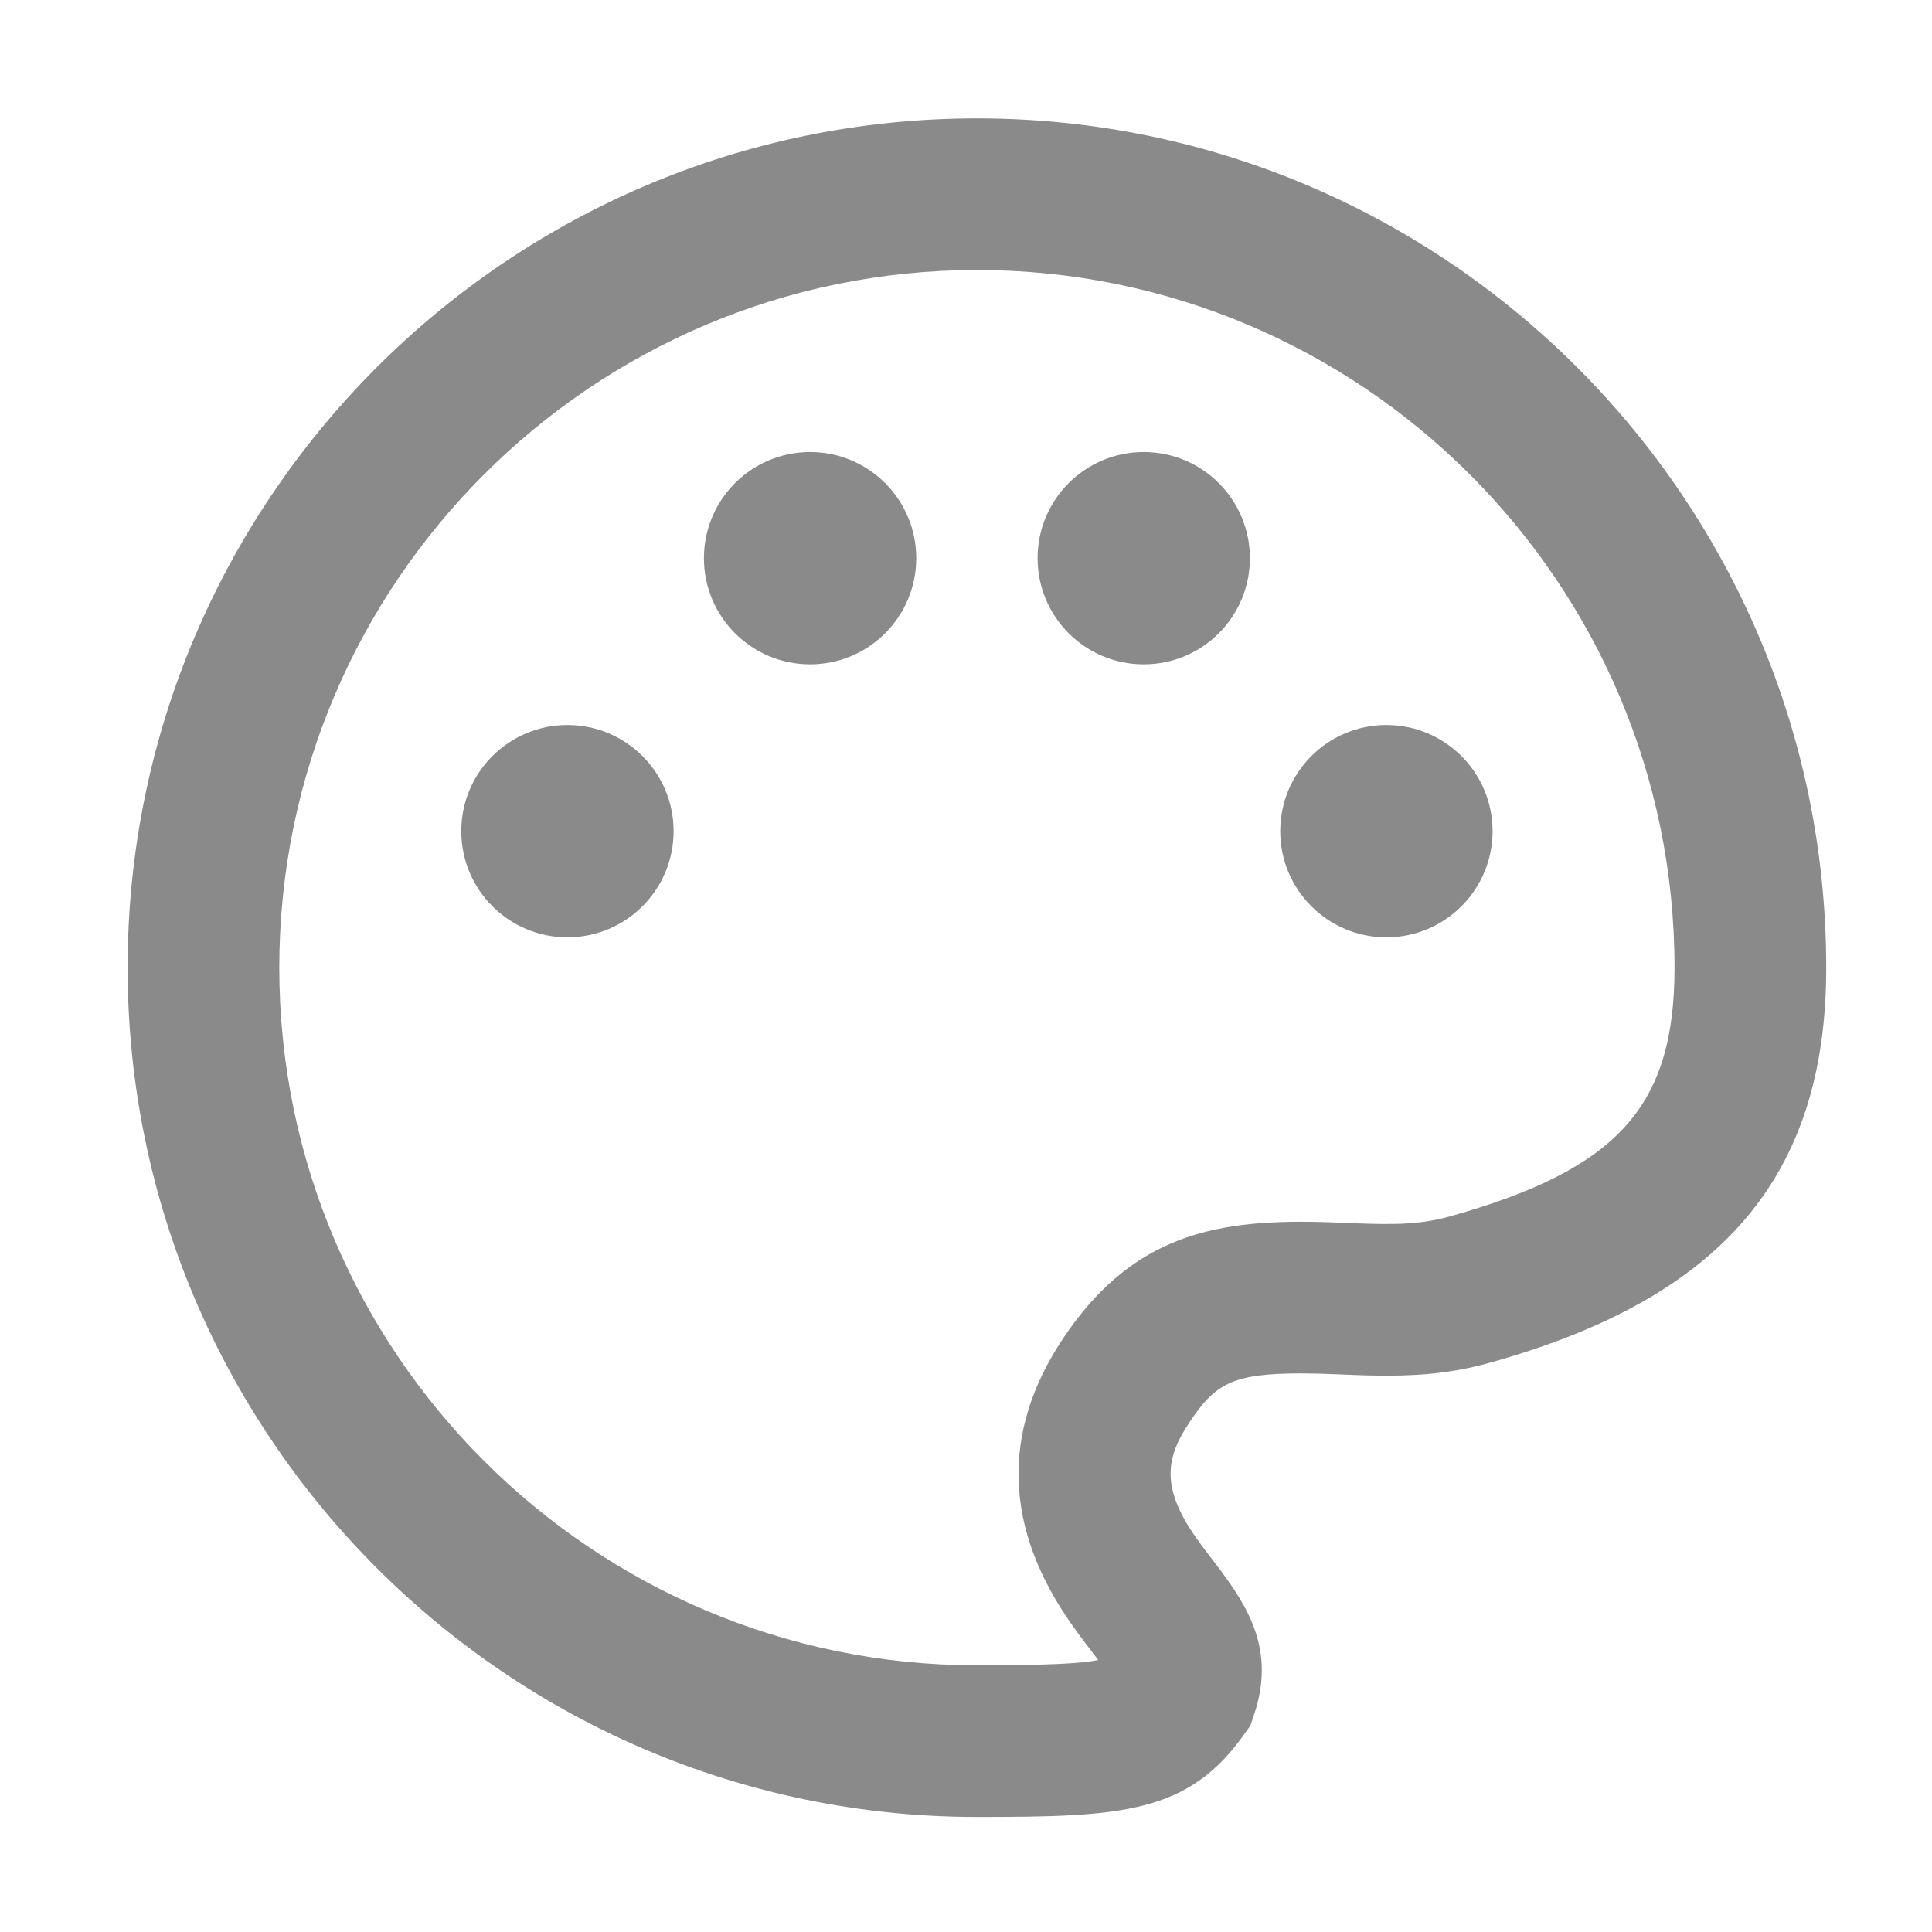
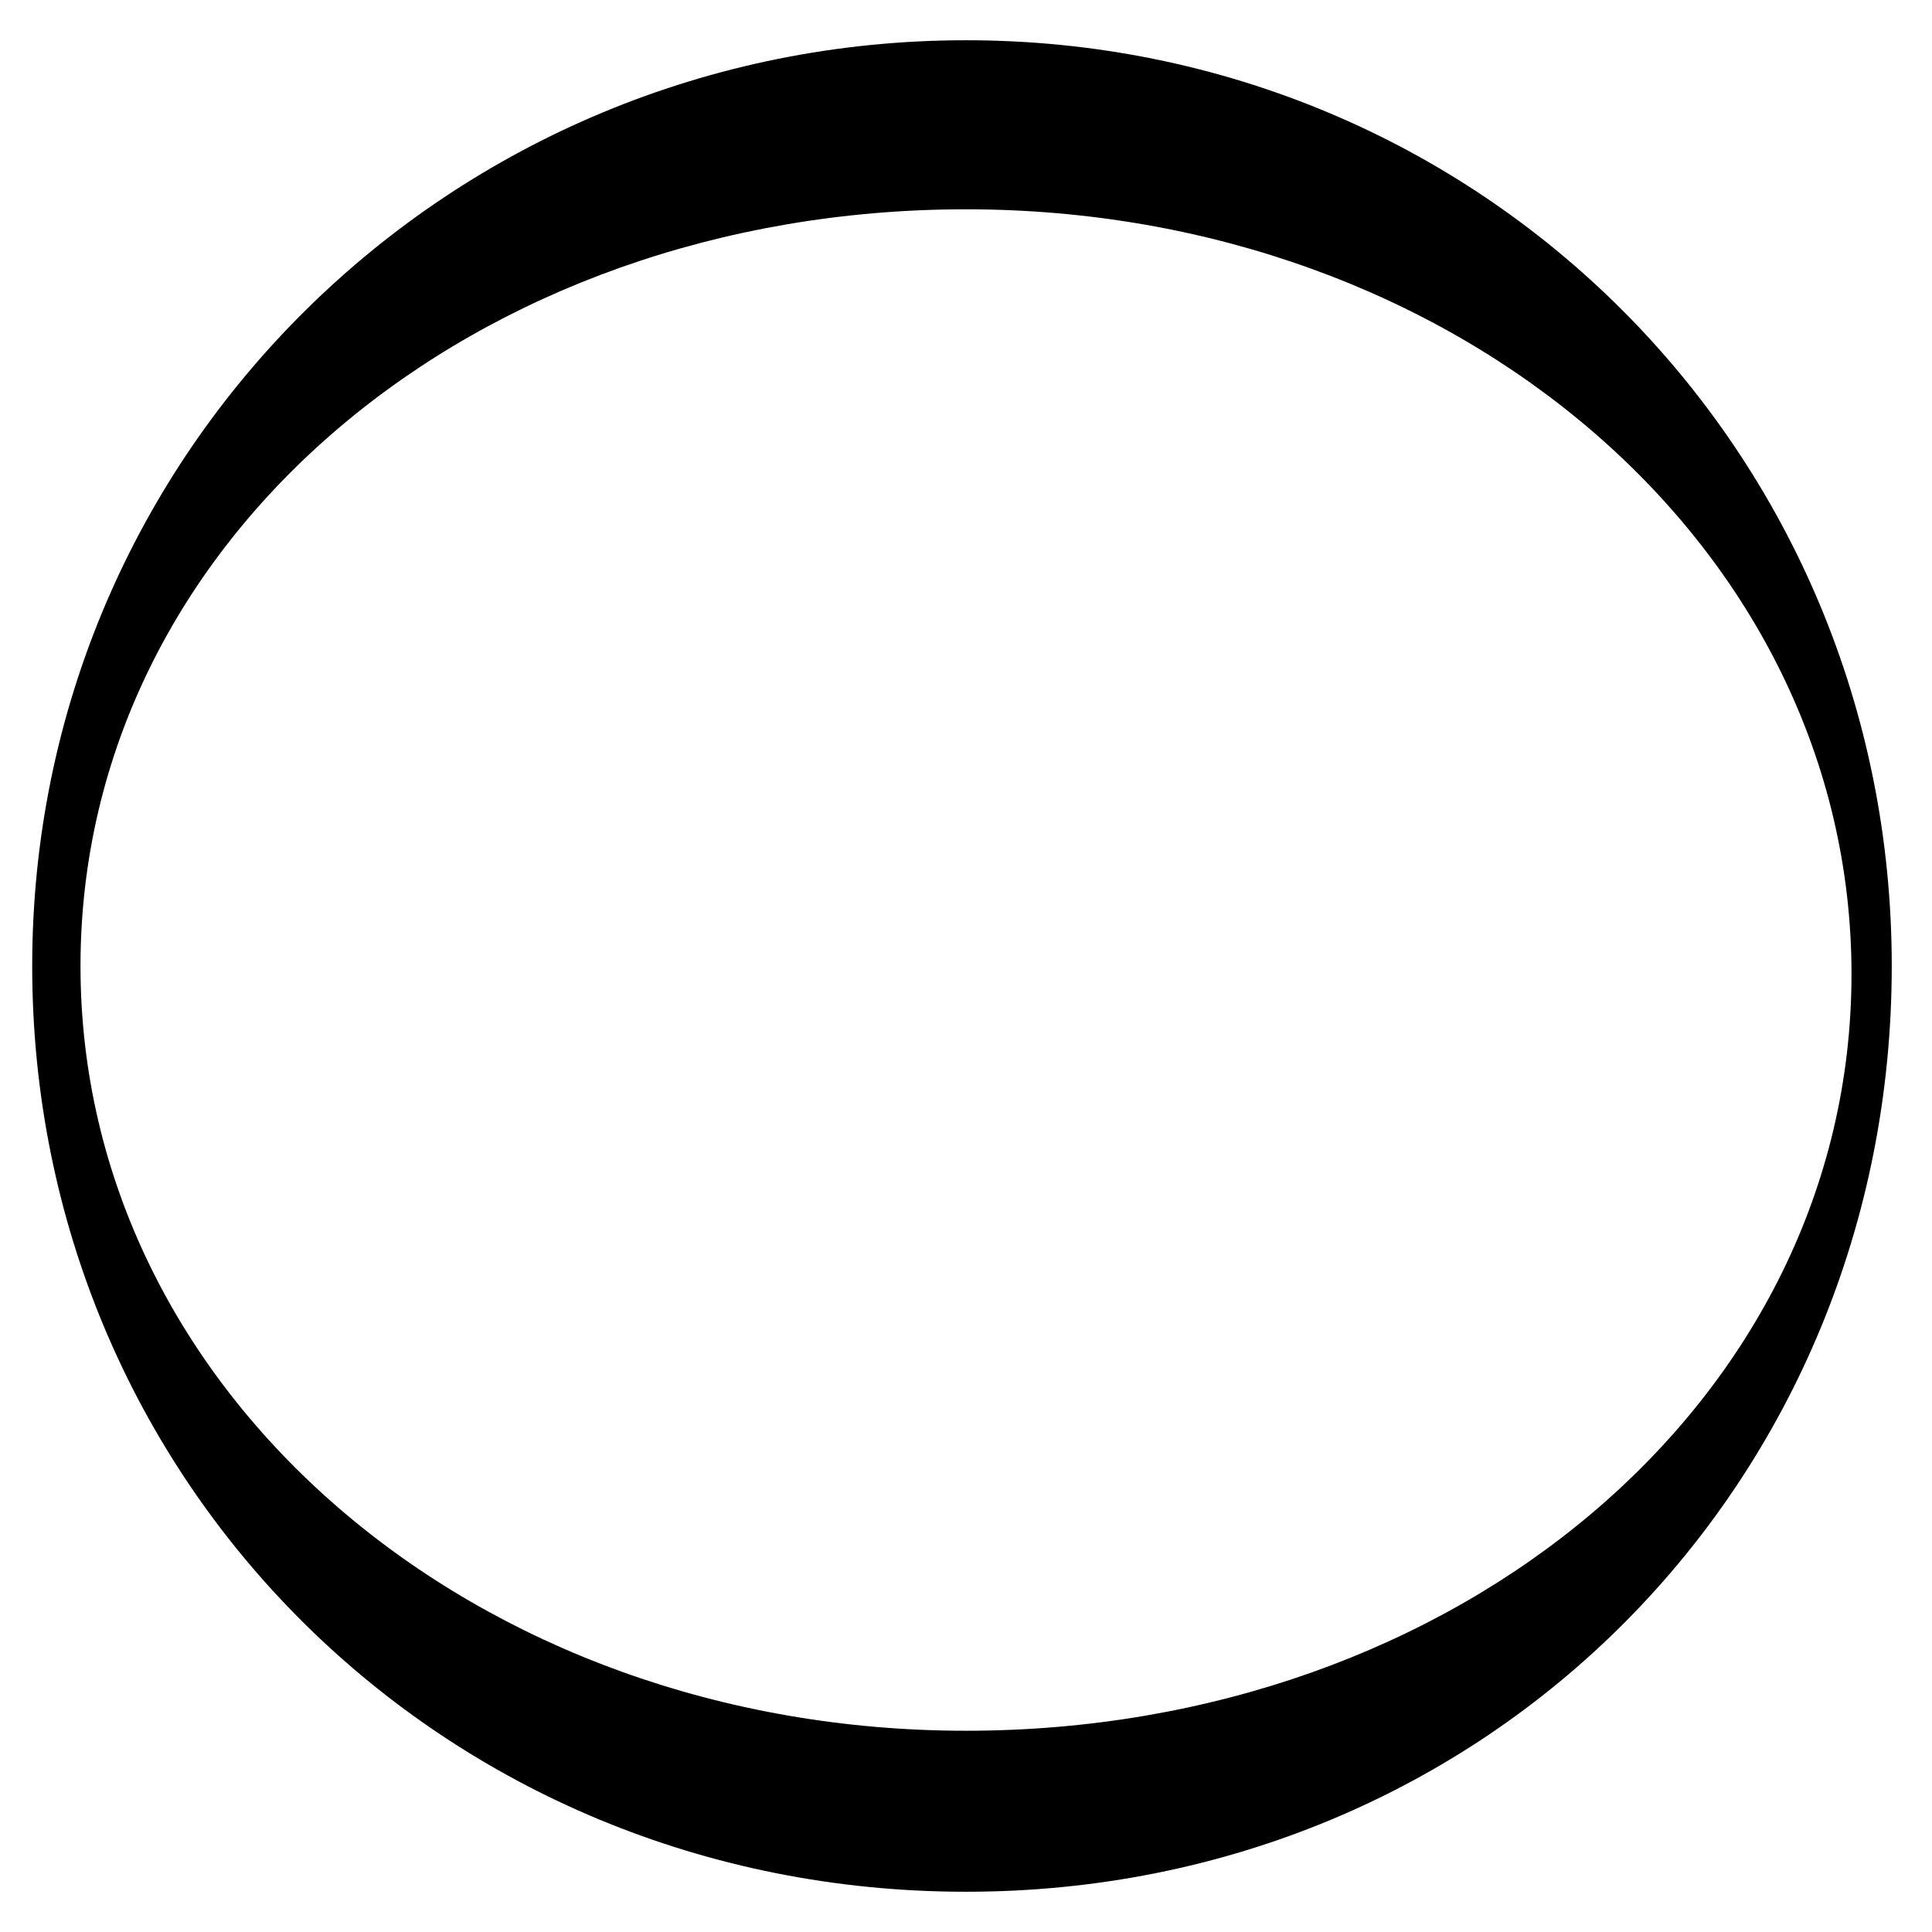
- <svg xmlns="http://www.w3.org/2000/svg" t="1753251229516" class="icon" viewBox="0 0 1024 1024" version="1.1" p-id="2642" width="18" height="18">
-   <path d="M517.788 963.028c-248.206 0-450.144-201.938-450.144-450.144s201.938-450.144 450.144-450.144 450.144 201.938 450.144 450.144c0 110.012-54.548 174.463-176.858 208.995-18.134 5.144-34.404 7.251-56.091 7.251-7.347 0-15.546-0.241-25.047-0.675a469.436 469.436 0 0 0-20.449-0.514c-36.558 0-45.465 5.563-59.162 26.092-12.138 18.199-15.417 34.018 3.682 61.059 1.559 2.219 3.151 4.389 5.112 6.977l5.563 7.299c17.105 22.475 31.494 45.497 19.935 79.643l-1.897 5.595-3.424 4.823C629.536 961.276 594.409 963.028 517.788 963.028z m0-819.905c-203.883 0-369.761 165.878-369.761 369.761s165.878 369.761 369.761 369.761c37.298 0 55.094-0.9 64.306-2.797-0.418-0.579-0.9-1.19-1.383-1.817l-5.53-7.251a322.014 322.014 0 0 1-6.881-9.373c-36.237-51.268-37.892-102.424-4.871-151.956 34.243-51.349 75.158-61.895 126.04-61.895 7.46 0 15.434 0.225 24.051 0.611 26.687 1.174 39.87 0.836 55.657-3.649 88.518-24.983 118.356-58.181 118.356-131.635 0.016-203.883-165.846-369.761-369.745-369.761z" fill="#8a8a8a" p-id="2643" />
-   <path d="M300.754 440.54m-56.268 0a56.268 56.268 0 1 0 112.536 0 56.268 56.268 0 1 0-112.536 0Z" fill="#8a8a8a" p-id="2644" />
-   <path d="M734.821 440.54m-56.268 0a56.268 56.268 0 1 0 112.536 0 56.268 56.268 0 1 0-112.536 0Z" fill="#8a8a8a" p-id="2645" />
-   <path d="M429.366 295.85m-56.268 0a56.268 56.268 0 1 0 112.536 0 56.268 56.268 0 1 0-112.536 0Z" fill="#8a8a8a" p-id="2646" />
-   <path d="M606.209 295.85m-56.268 0a56.268 56.268 0 1 0 112.536 0 56.268 56.268 0 1 0-112.536 0Z" fill="#8a8a8a" p-id="2647" />
+ <svg xmlns="http://www.w3.org/2000/svg" viewBox="0 0 24 24">
+   <path d="M12,.5C5.6.5.4,5.6.4,12s5.1,11.5,11.6,11.5,11.5-5.1,11.5-11.5S18.4.5,12,.5M12,21.5C5.9,21.5,1,17.3,1,12S5.9,2.6,12,2.6s11,4.2,11,9.5-4.9,9.4-11,9.4" />
</svg>
